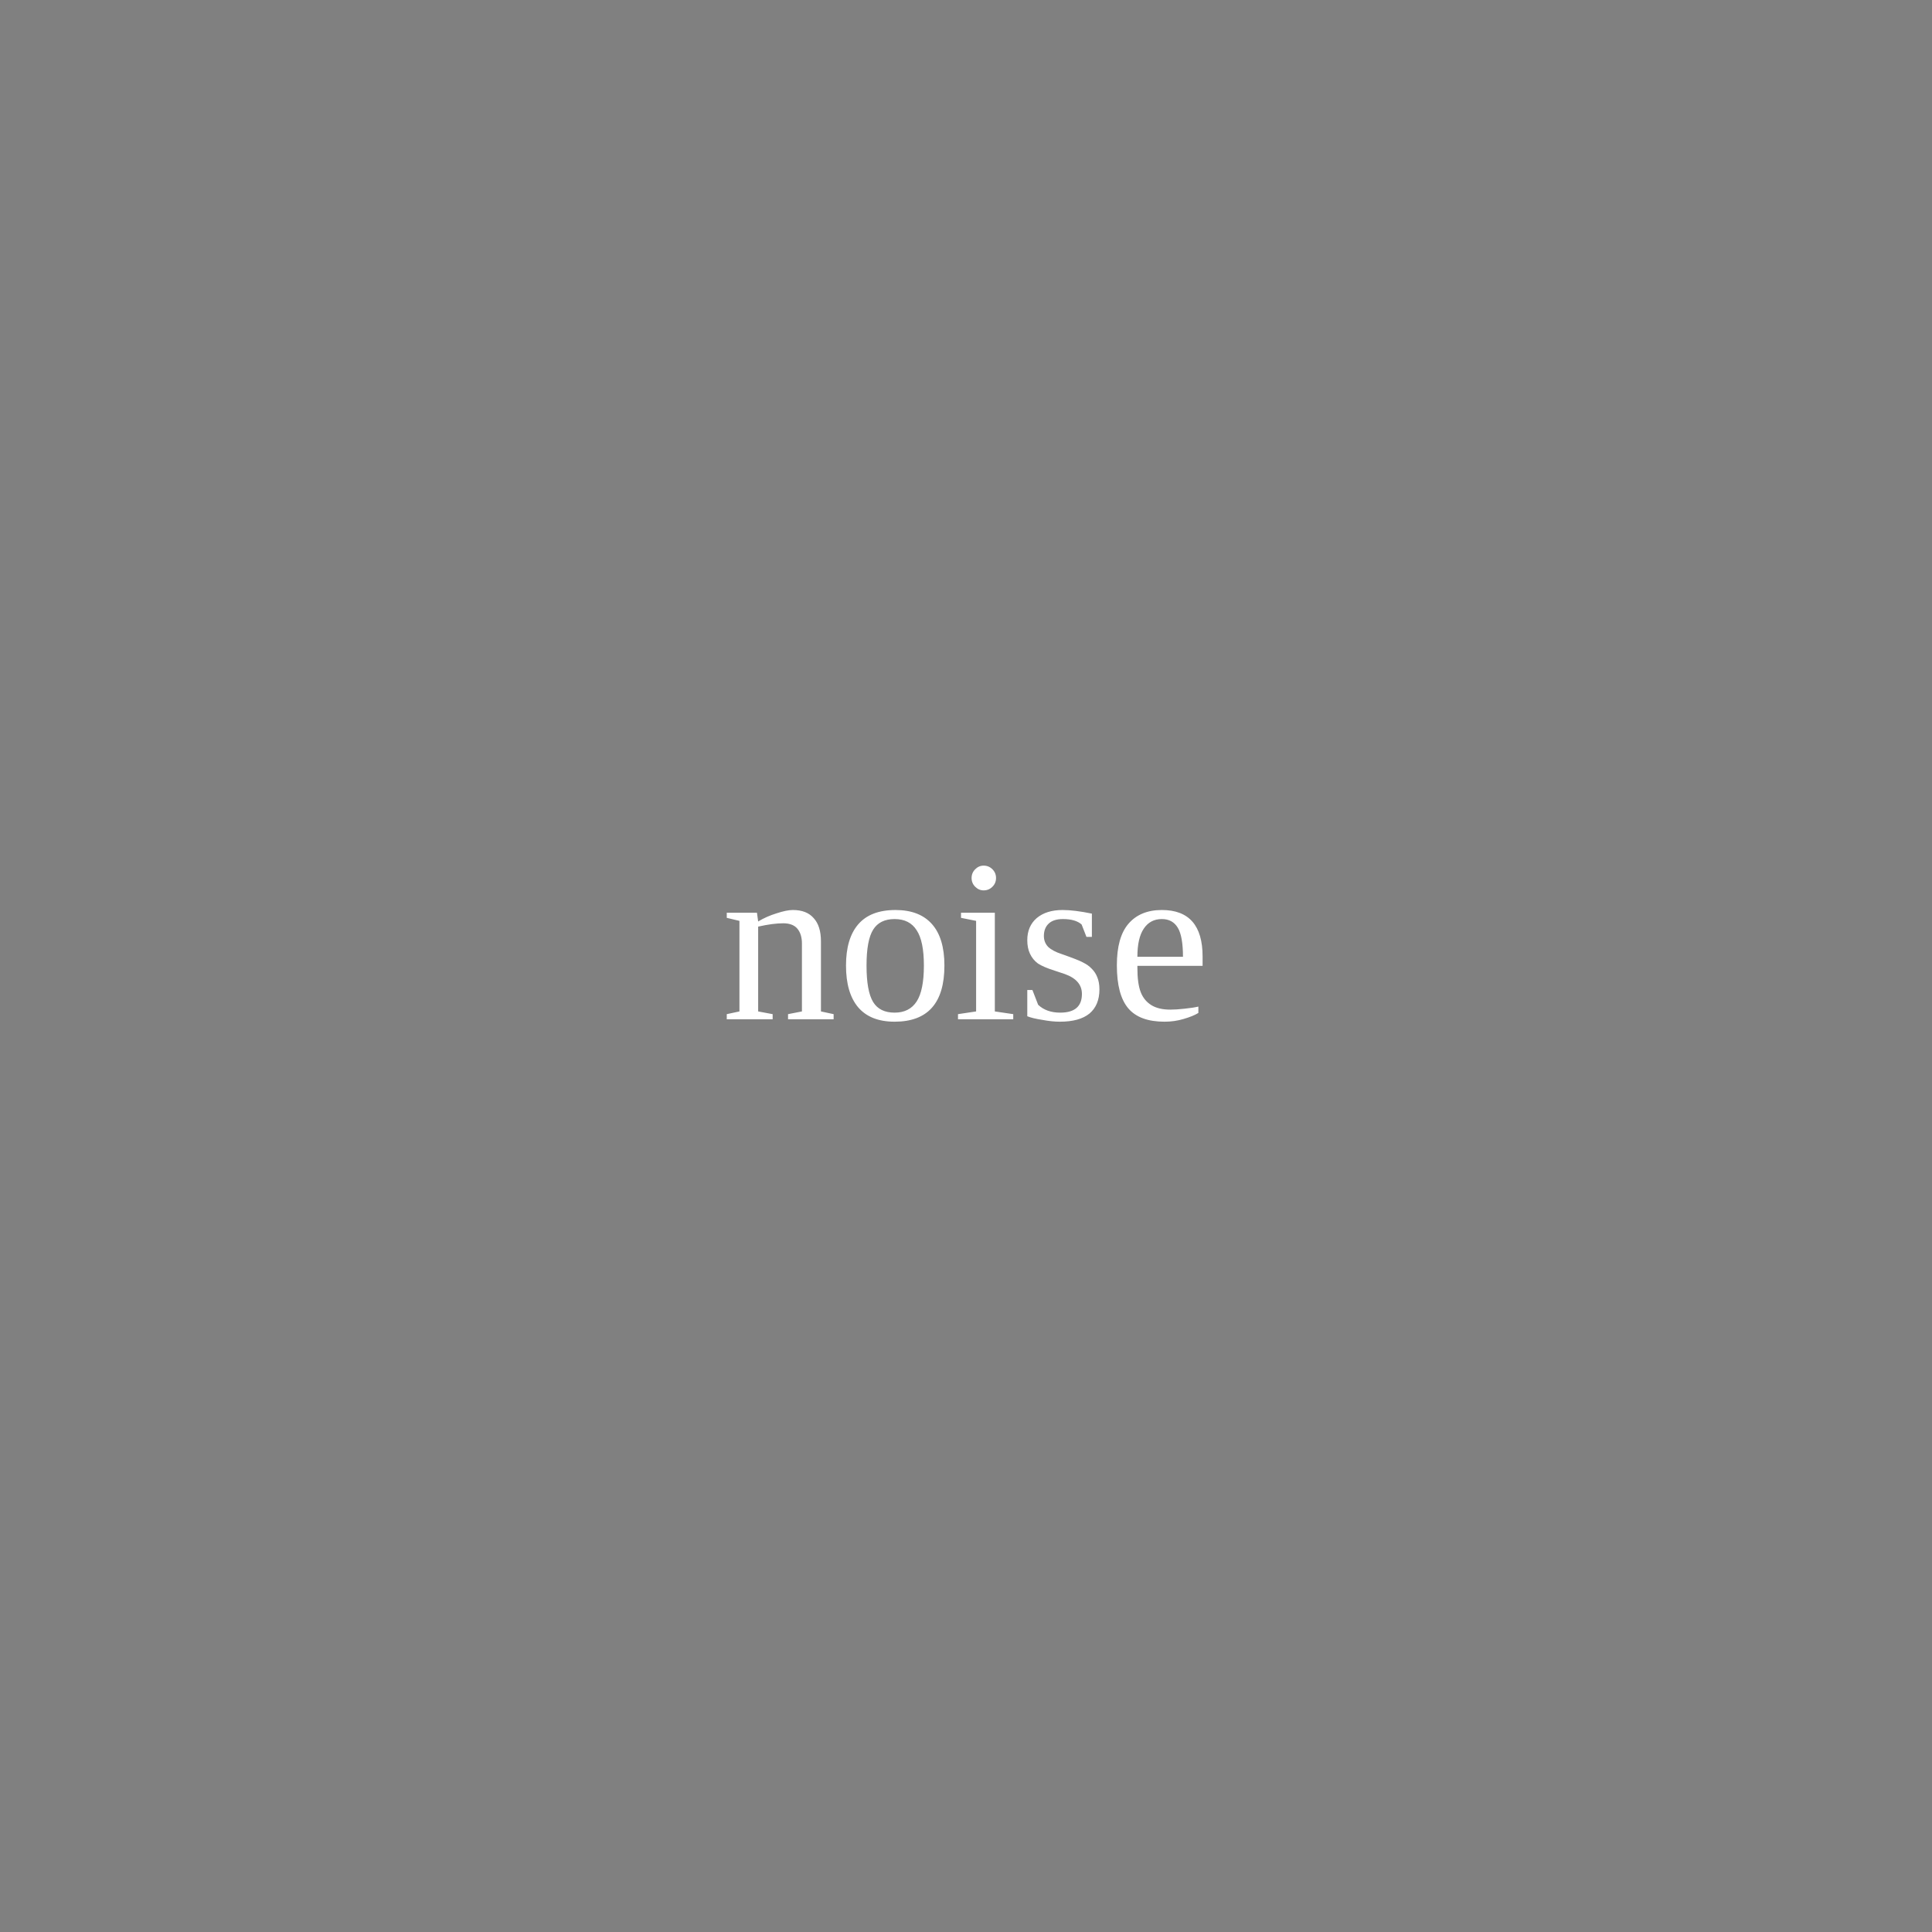
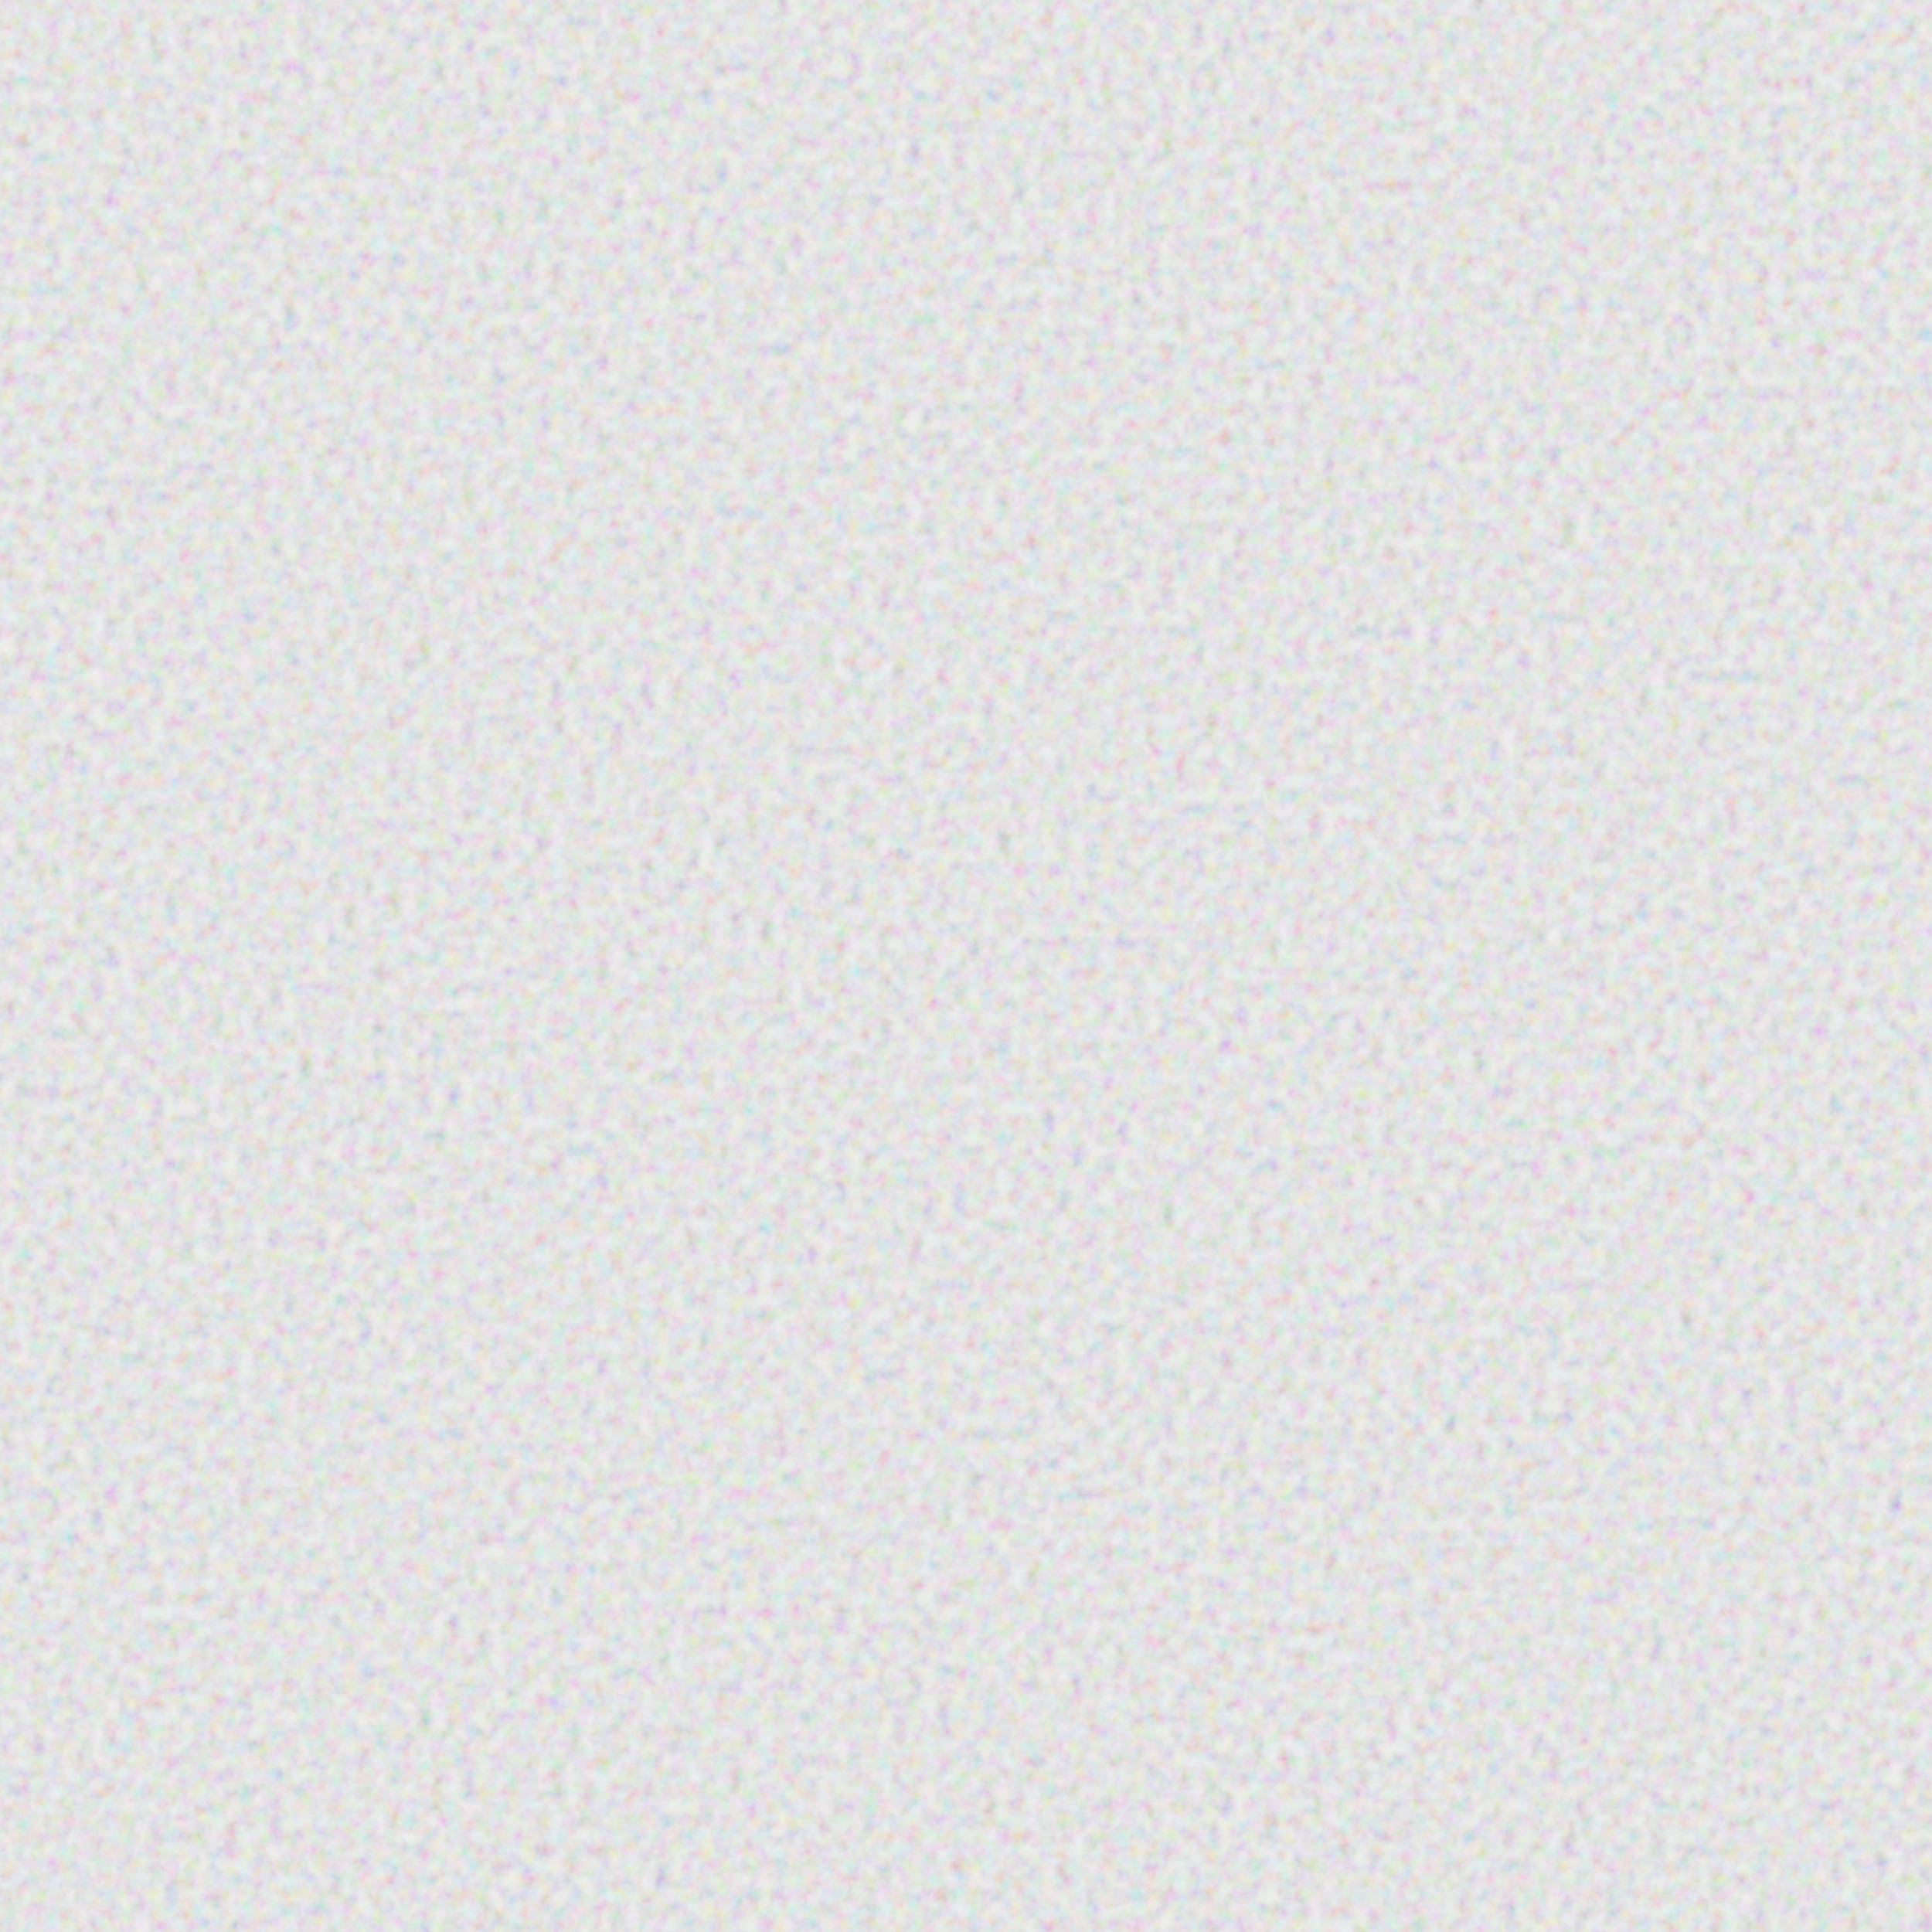
- <svg xmlns="http://www.w3.org/2000/svg" width="100" height="100">
-   <rect width="100" height="100" fill="gray" />
-   <text x="50%" y="50%" dominant-baseline="middle" text-anchor="middle" fill="white" font-size="12">noise</text>
+ <svg xmlns="http://www.w3.org/2000/svg" width="200" height="200">
+   <filter id="noise">
+     <feTurbulence type="fractalNoise" baseFrequency="0.65" numOctaves="3" stitchTiles="stitch" />
+   </filter>
+   <rect width="100%" height="100%" filter="url(#noise)" opacity="0.5" />
</svg>
